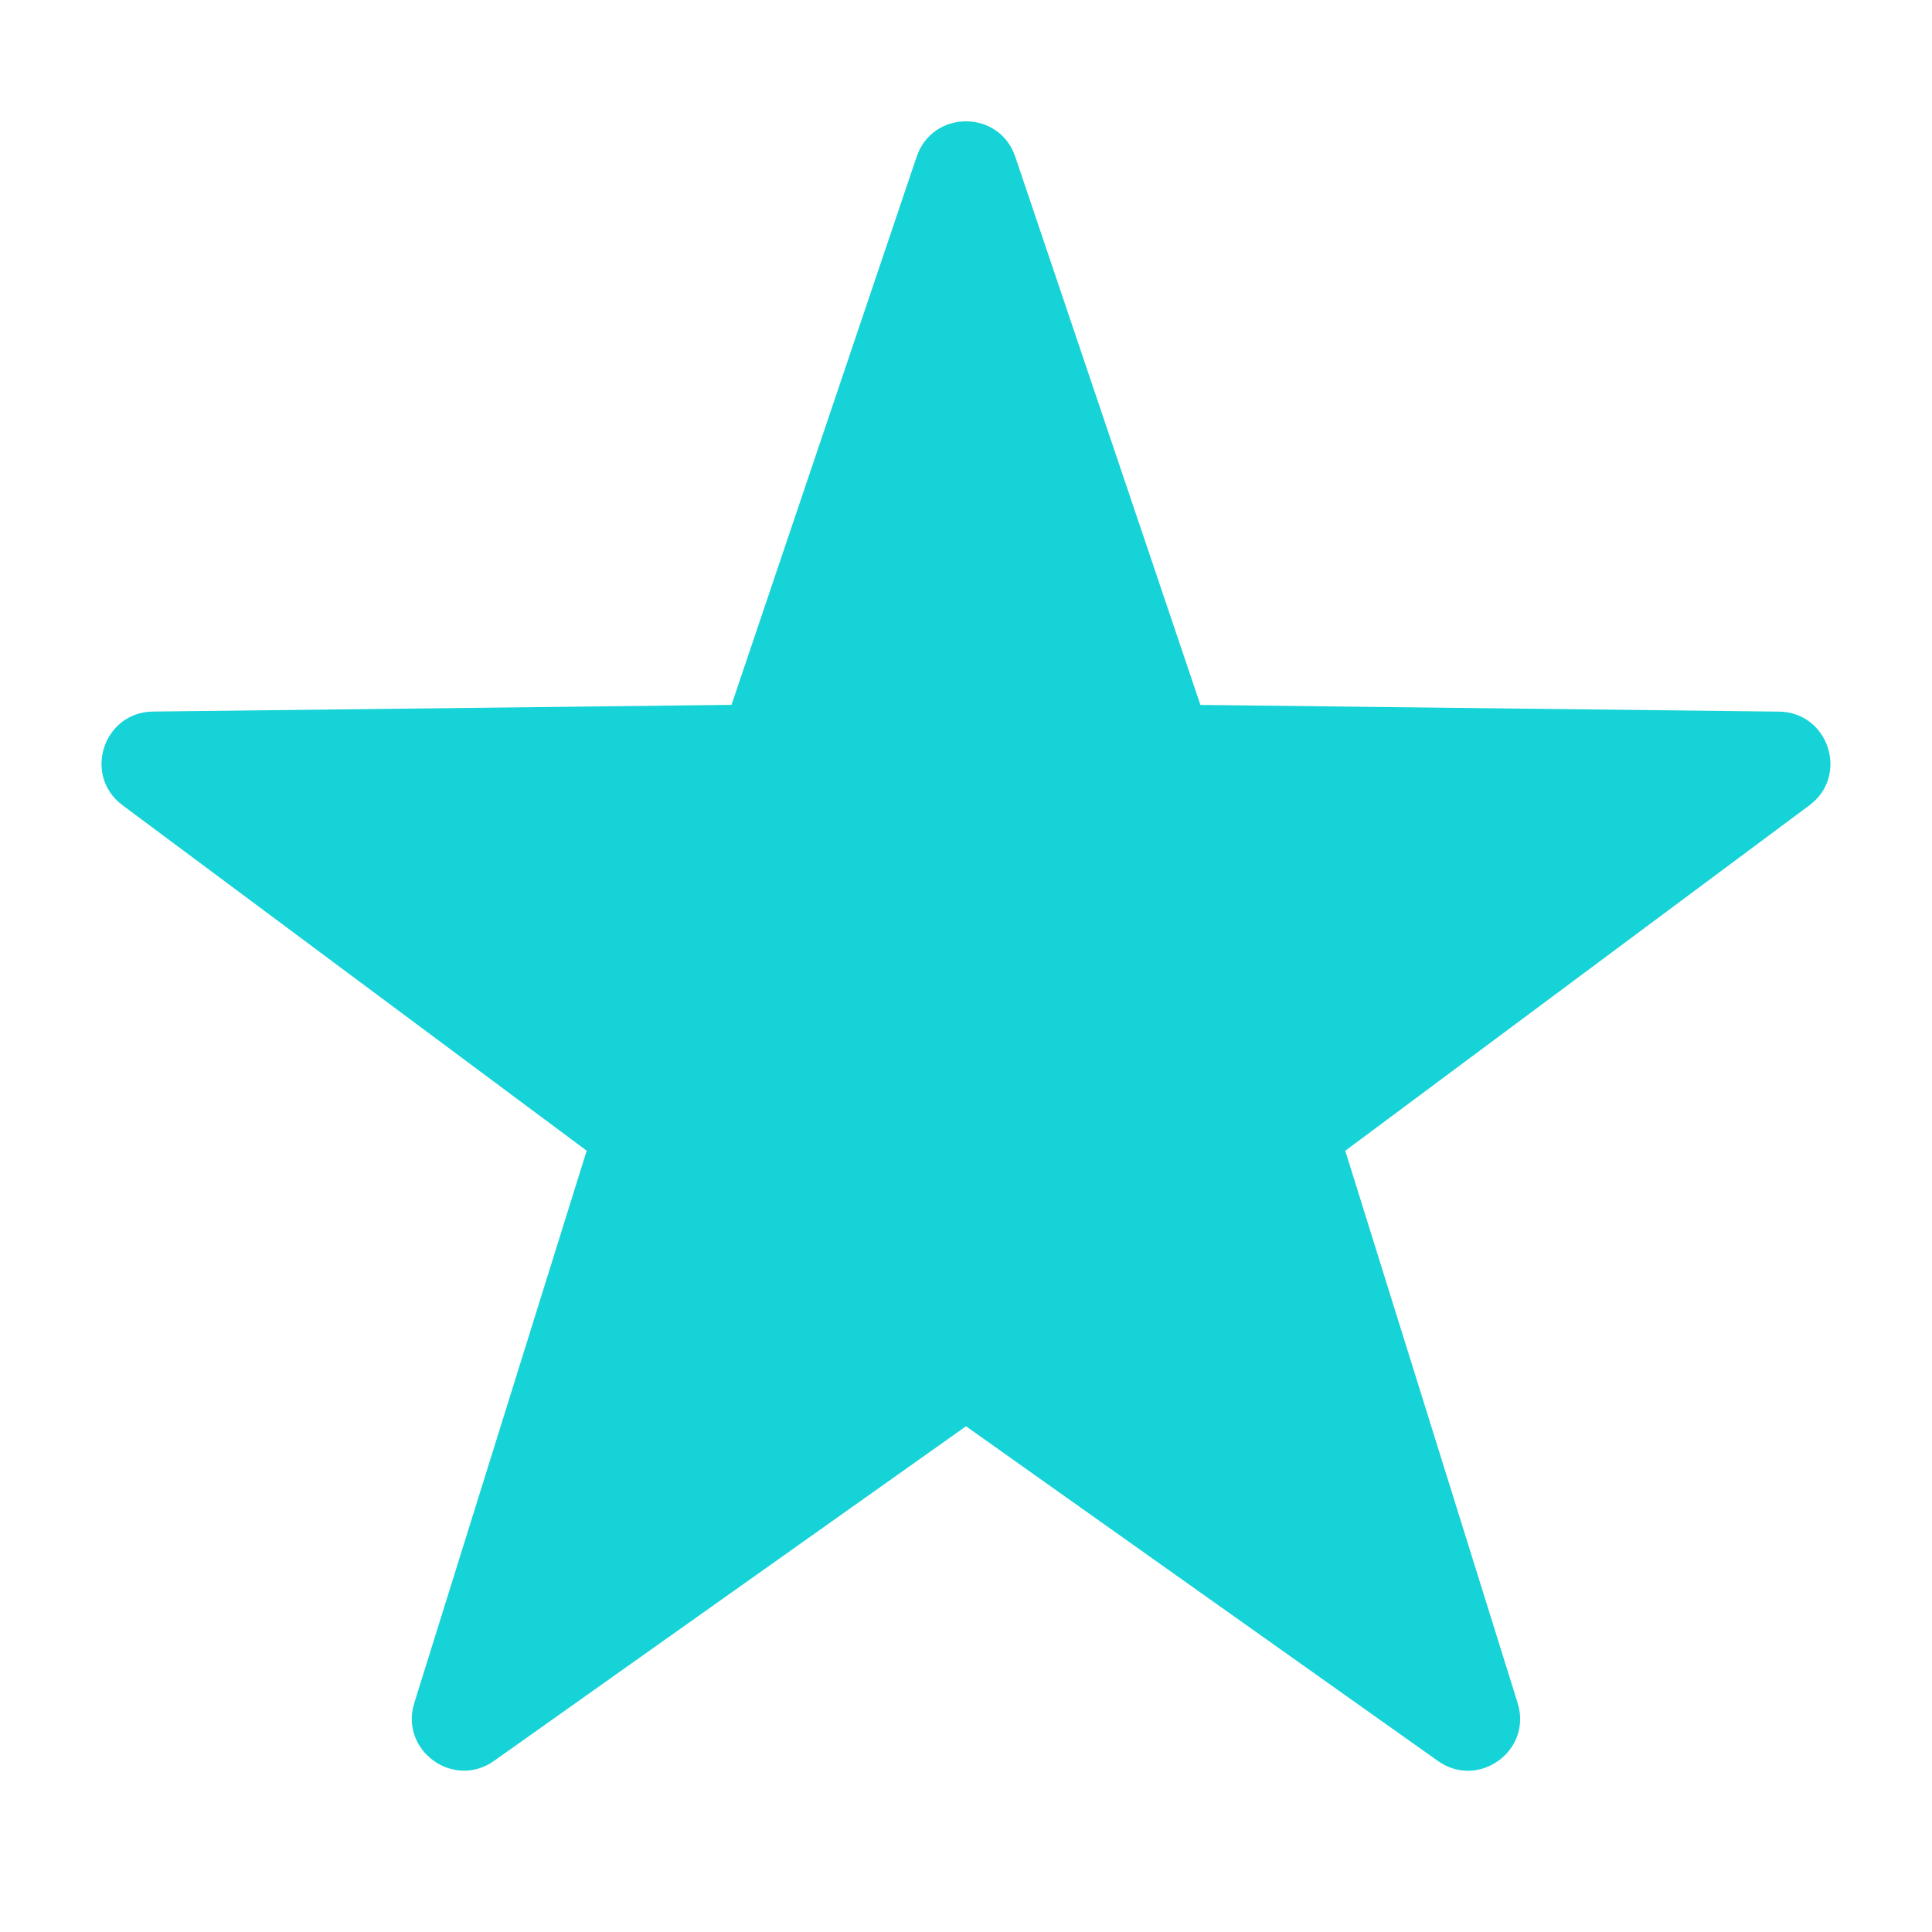
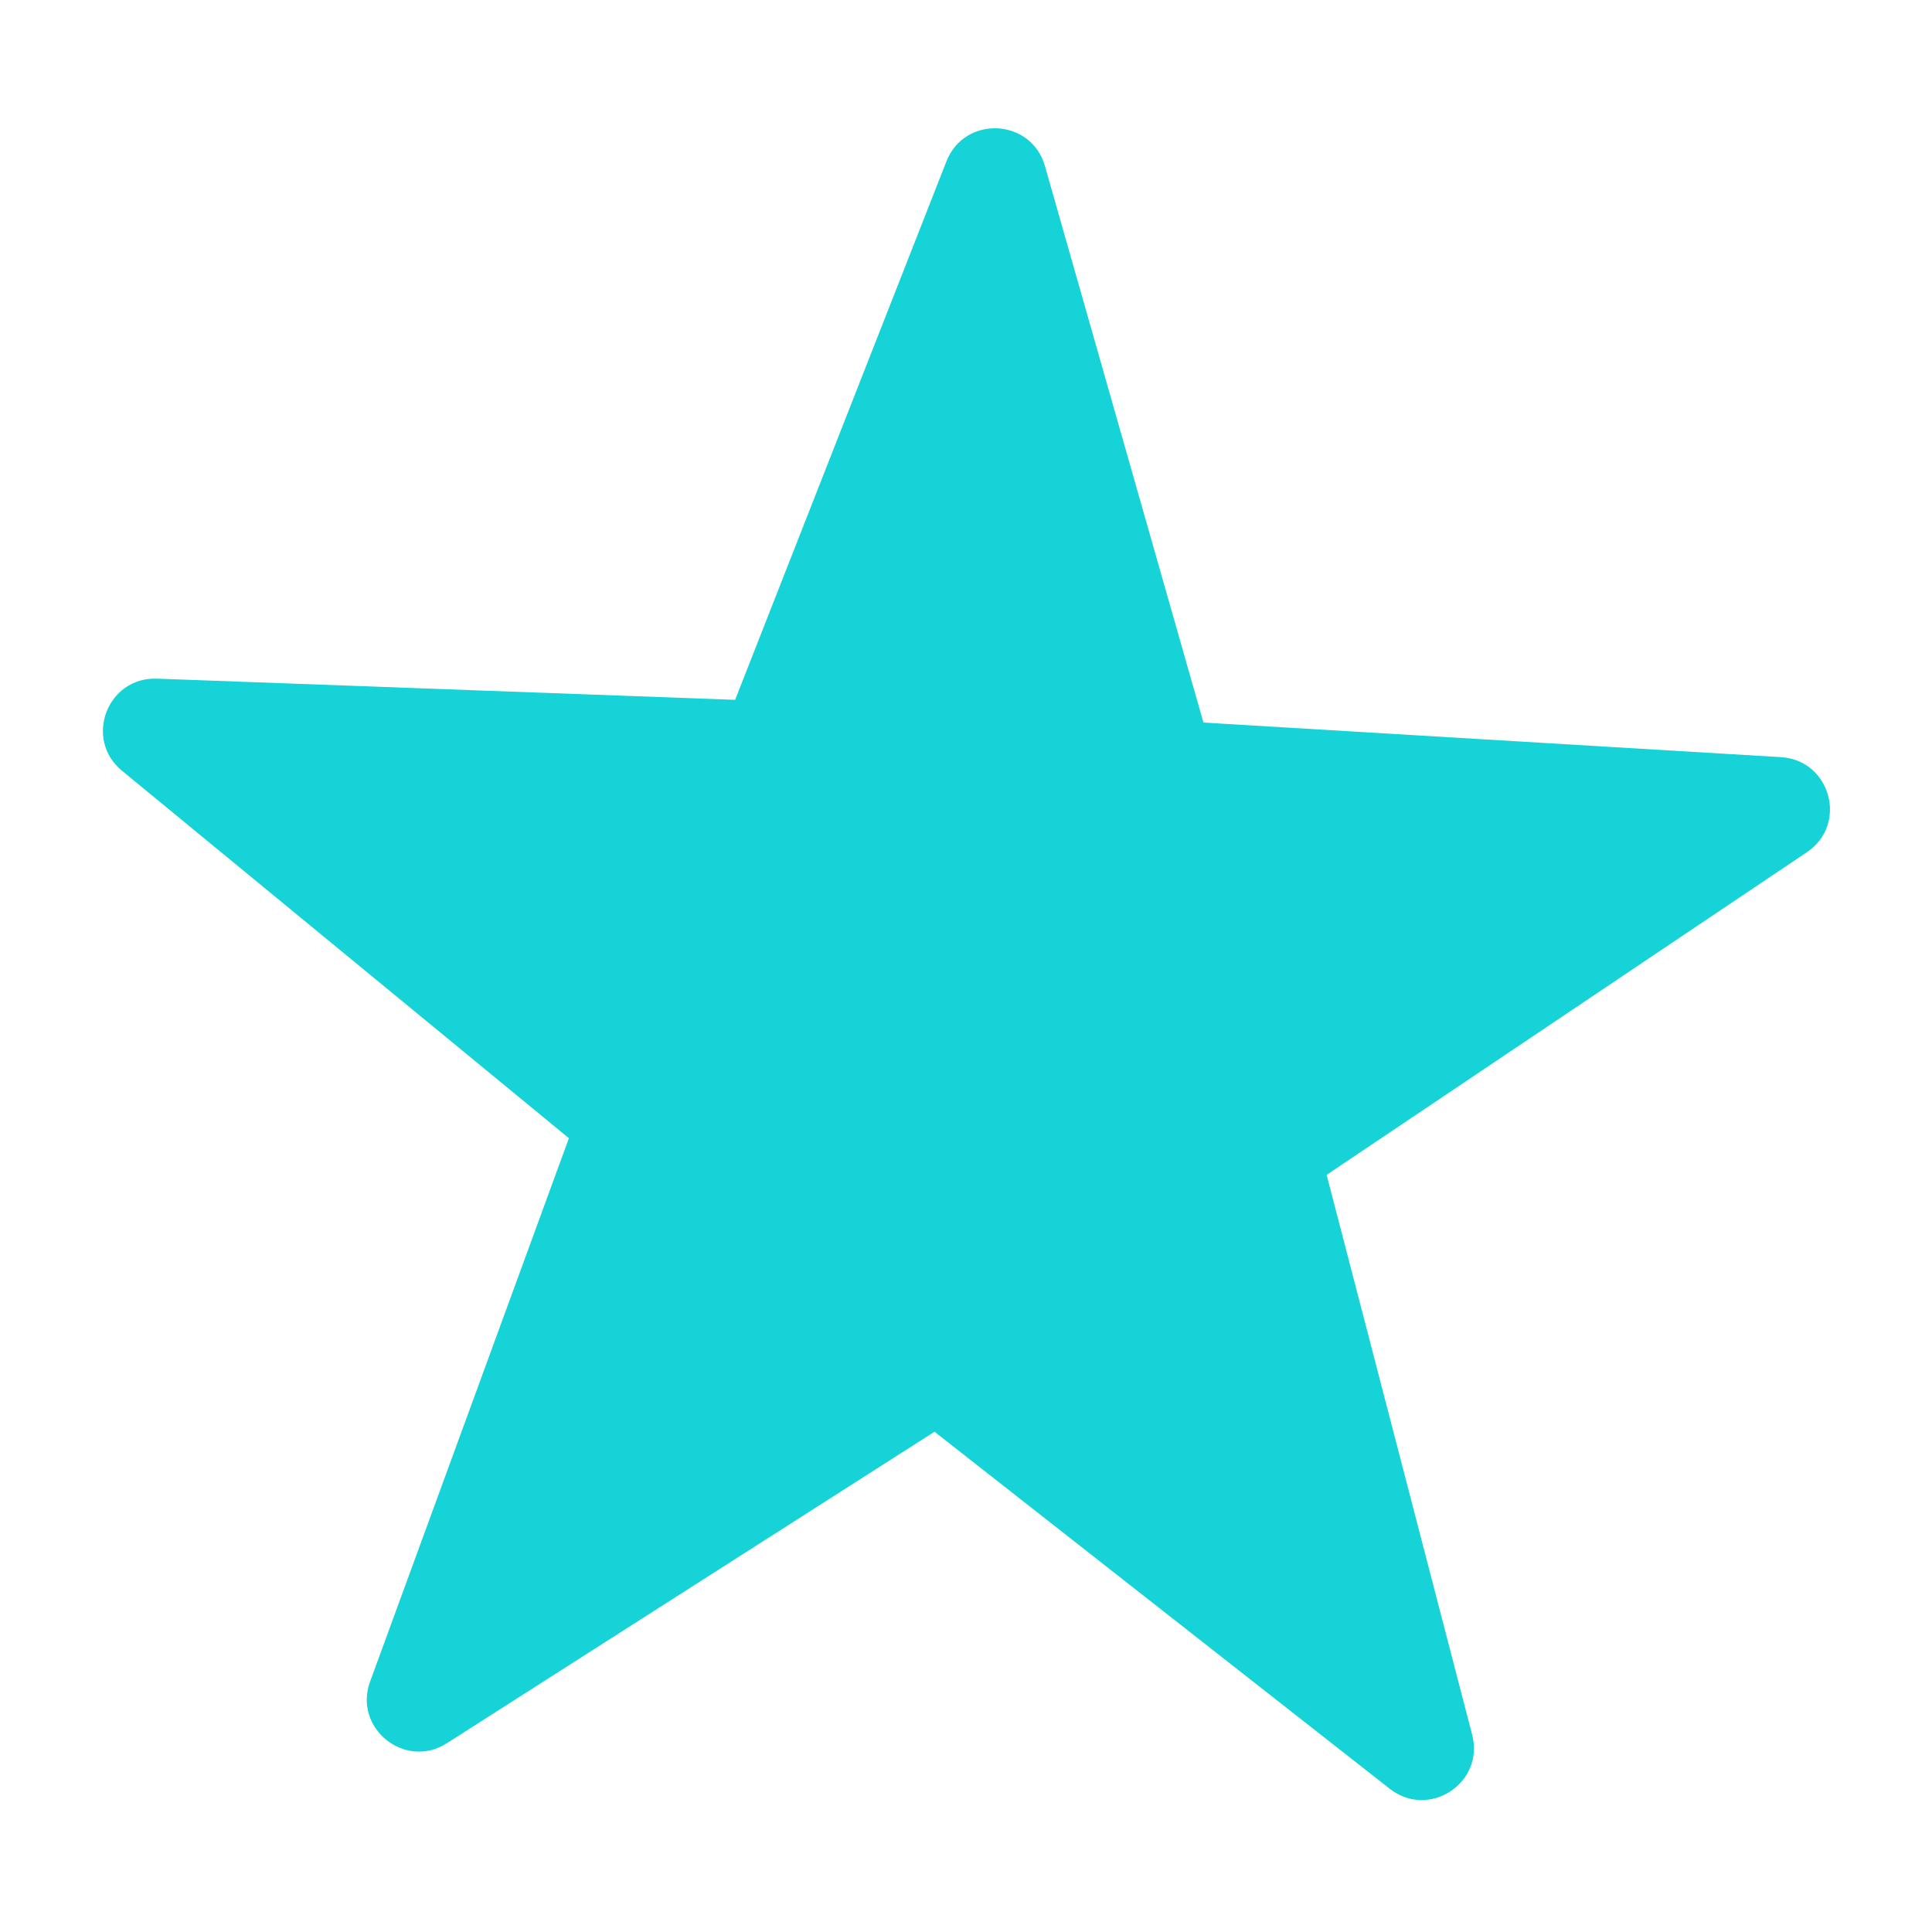
- <svg xmlns="http://www.w3.org/2000/svg" viewBox="0 0 30 30" xml:space="preserve" enable-background="new 0 0 30 30">
-   <path d="m15.765 2.434 2.875 8.512 8.983.104c.773.009 1.093.994.473 1.455l-7.207 5.364 2.677 8.576c.23.738-.607 1.346-1.238.899L15 22.147l-7.329 5.196c-.63.447-1.468-.162-1.238-.899l2.677-8.576-7.207-5.364c-.62-.461-.3-1.446.473-1.455l8.983-.104 2.875-8.512c.248-.732 1.284-.732 1.531.001z" fill="#15d3d7" style="--darkreader-inline-fill: #11a9ac;" data-darkreader-inline-fill="" class="fill-000000" />
+ <svg xmlns="http://www.w3.org/2000/svg" viewBox="0 0 30 30" xml:space="preserve" enable-background="new 0 0 30 30" version="1.1" id="svg12">
+   <defs id="defs16" />
+   <path d="m 16.226,2.579 2.461,8.641 8.968,0.537 c 0.772,0.046 1.044,1.046 0.402,1.476 l -7.457,5.01 2.26,8.695 c 0.194,0.748 -0.671,1.315 -1.28,0.838 l -7.069,-5.544 -7.571,4.836 C 6.289,27.485 5.482,26.836 5.747,26.111 L 8.834,17.674 1.895,11.969 C 1.297,11.478 1.665,10.51 2.437,10.538 l 8.978,0.329 3.282,-8.363 c 0.283,-0.719 1.318,-0.669 1.529,0.075 z" fill="#15d3d7" data-darkreader-inline-fill="" class="fill-000000" id="path10" />
</svg>
